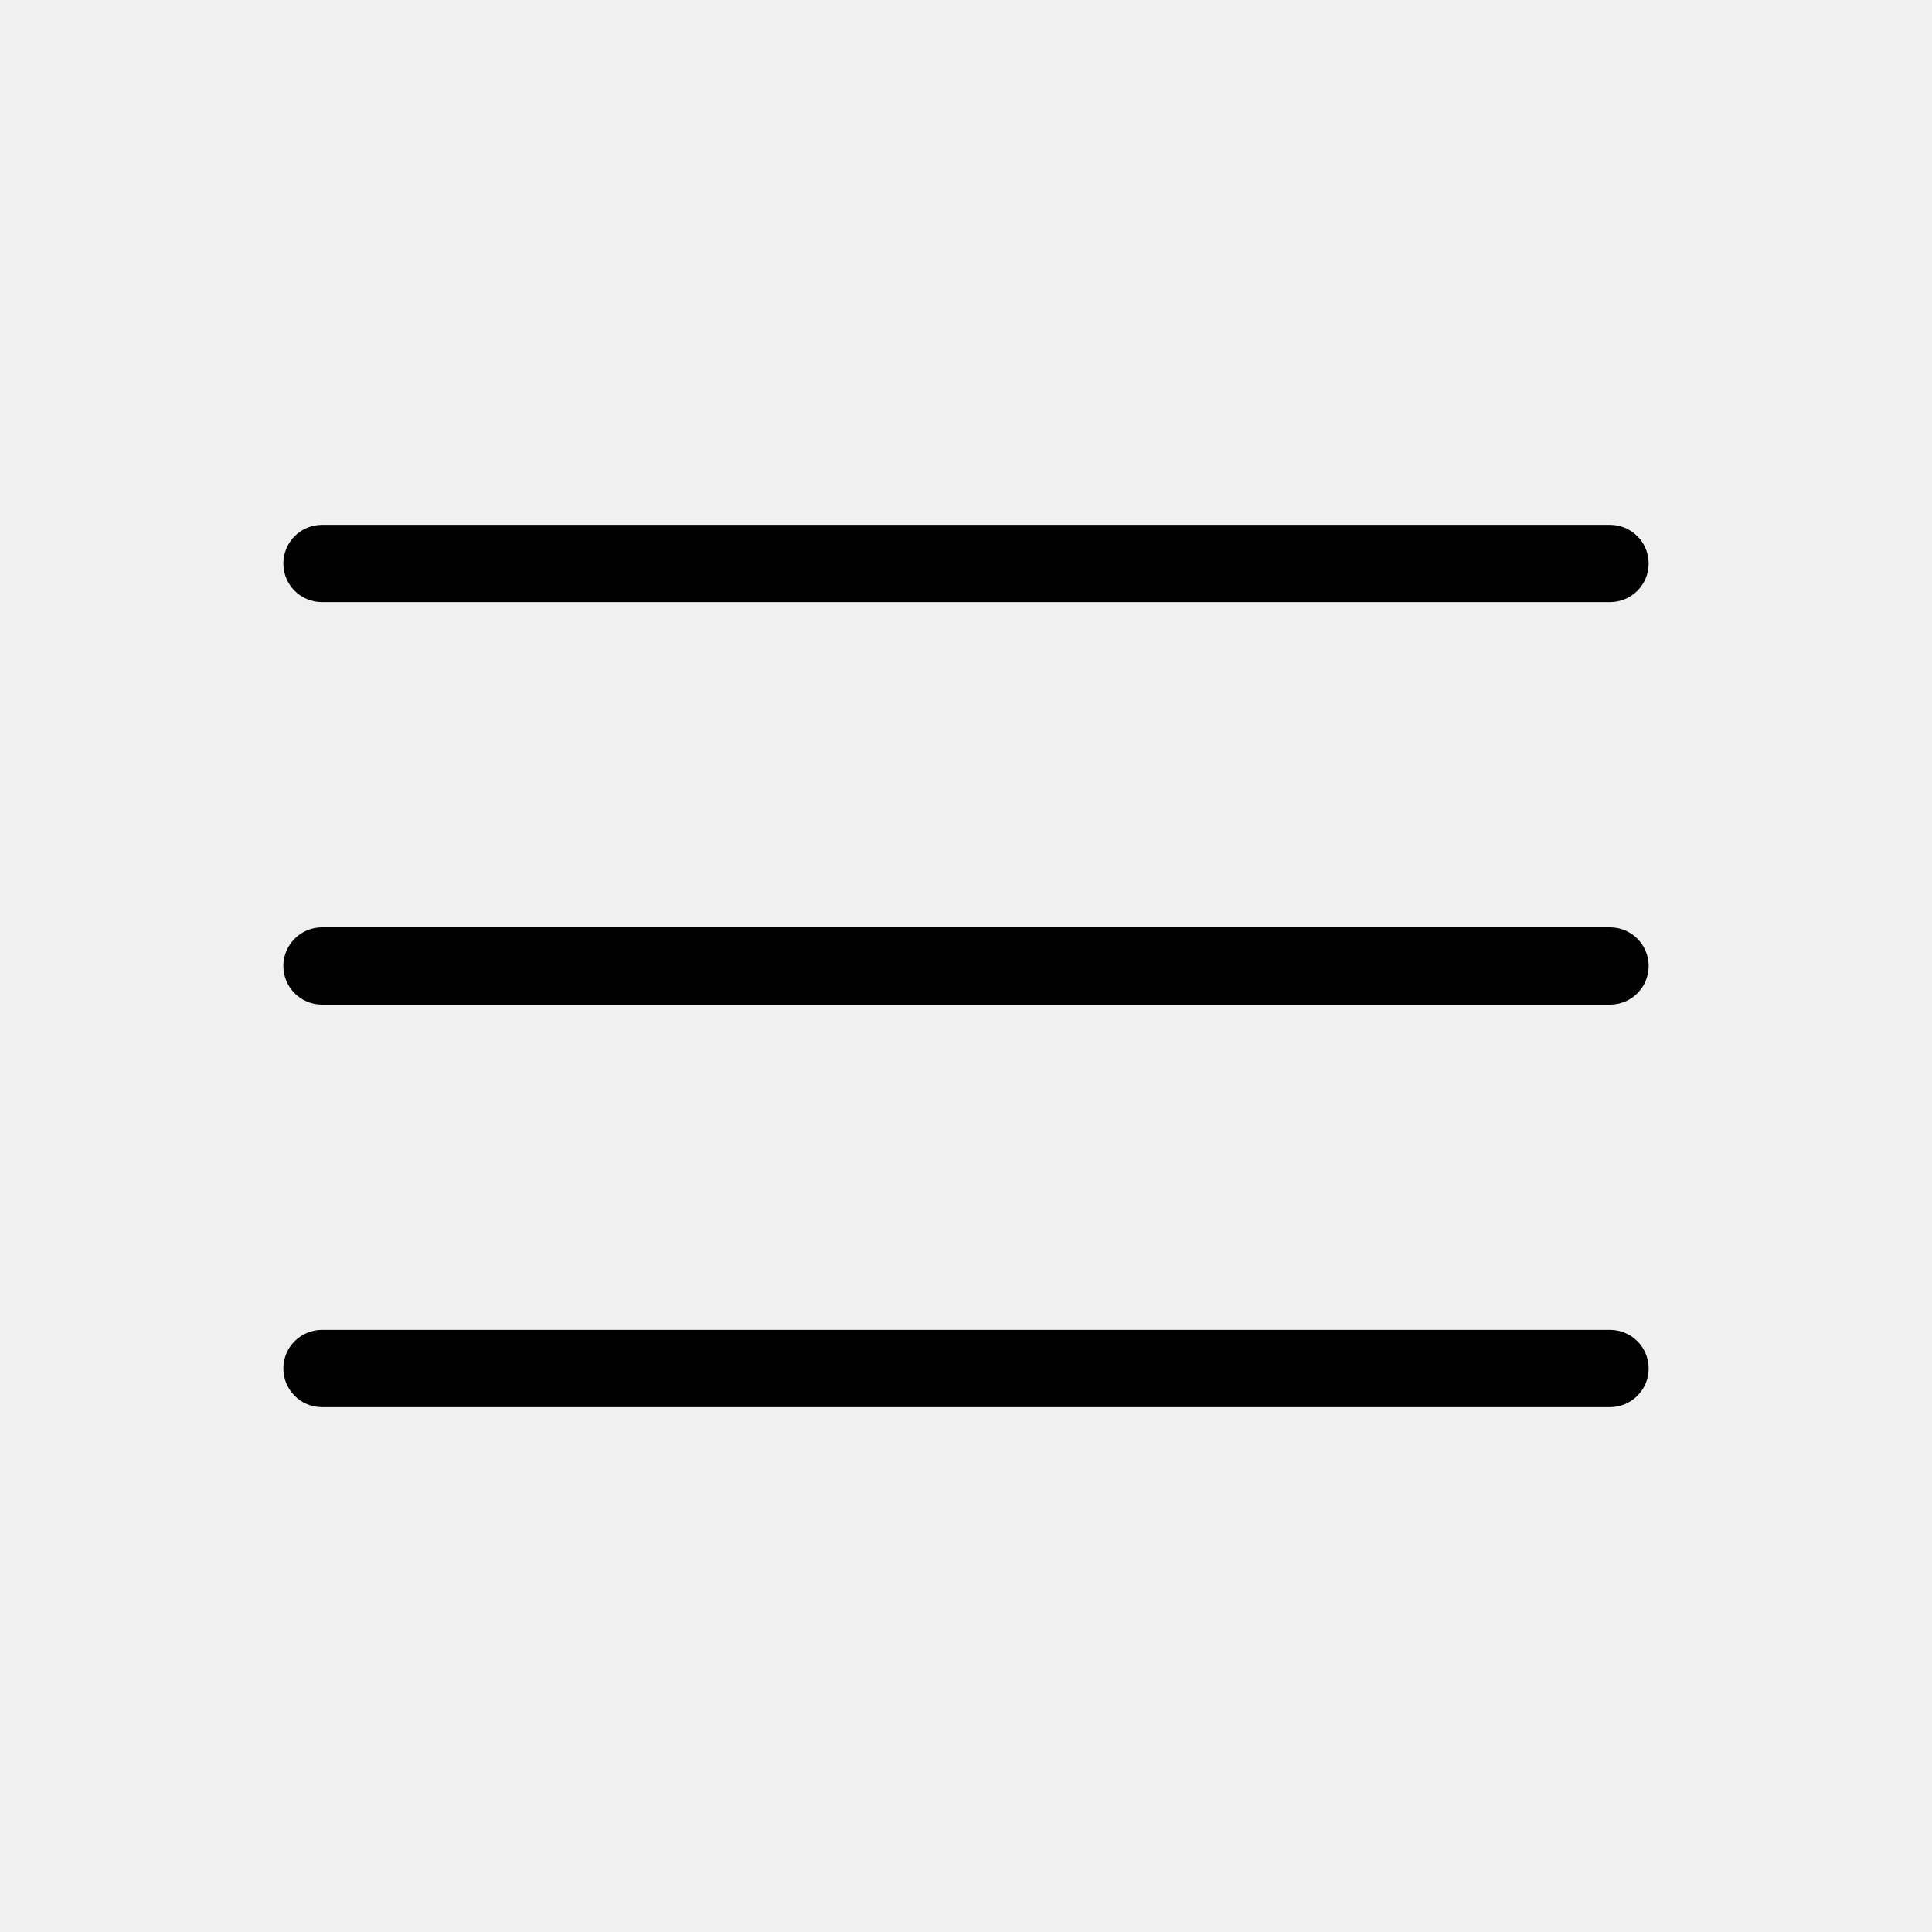
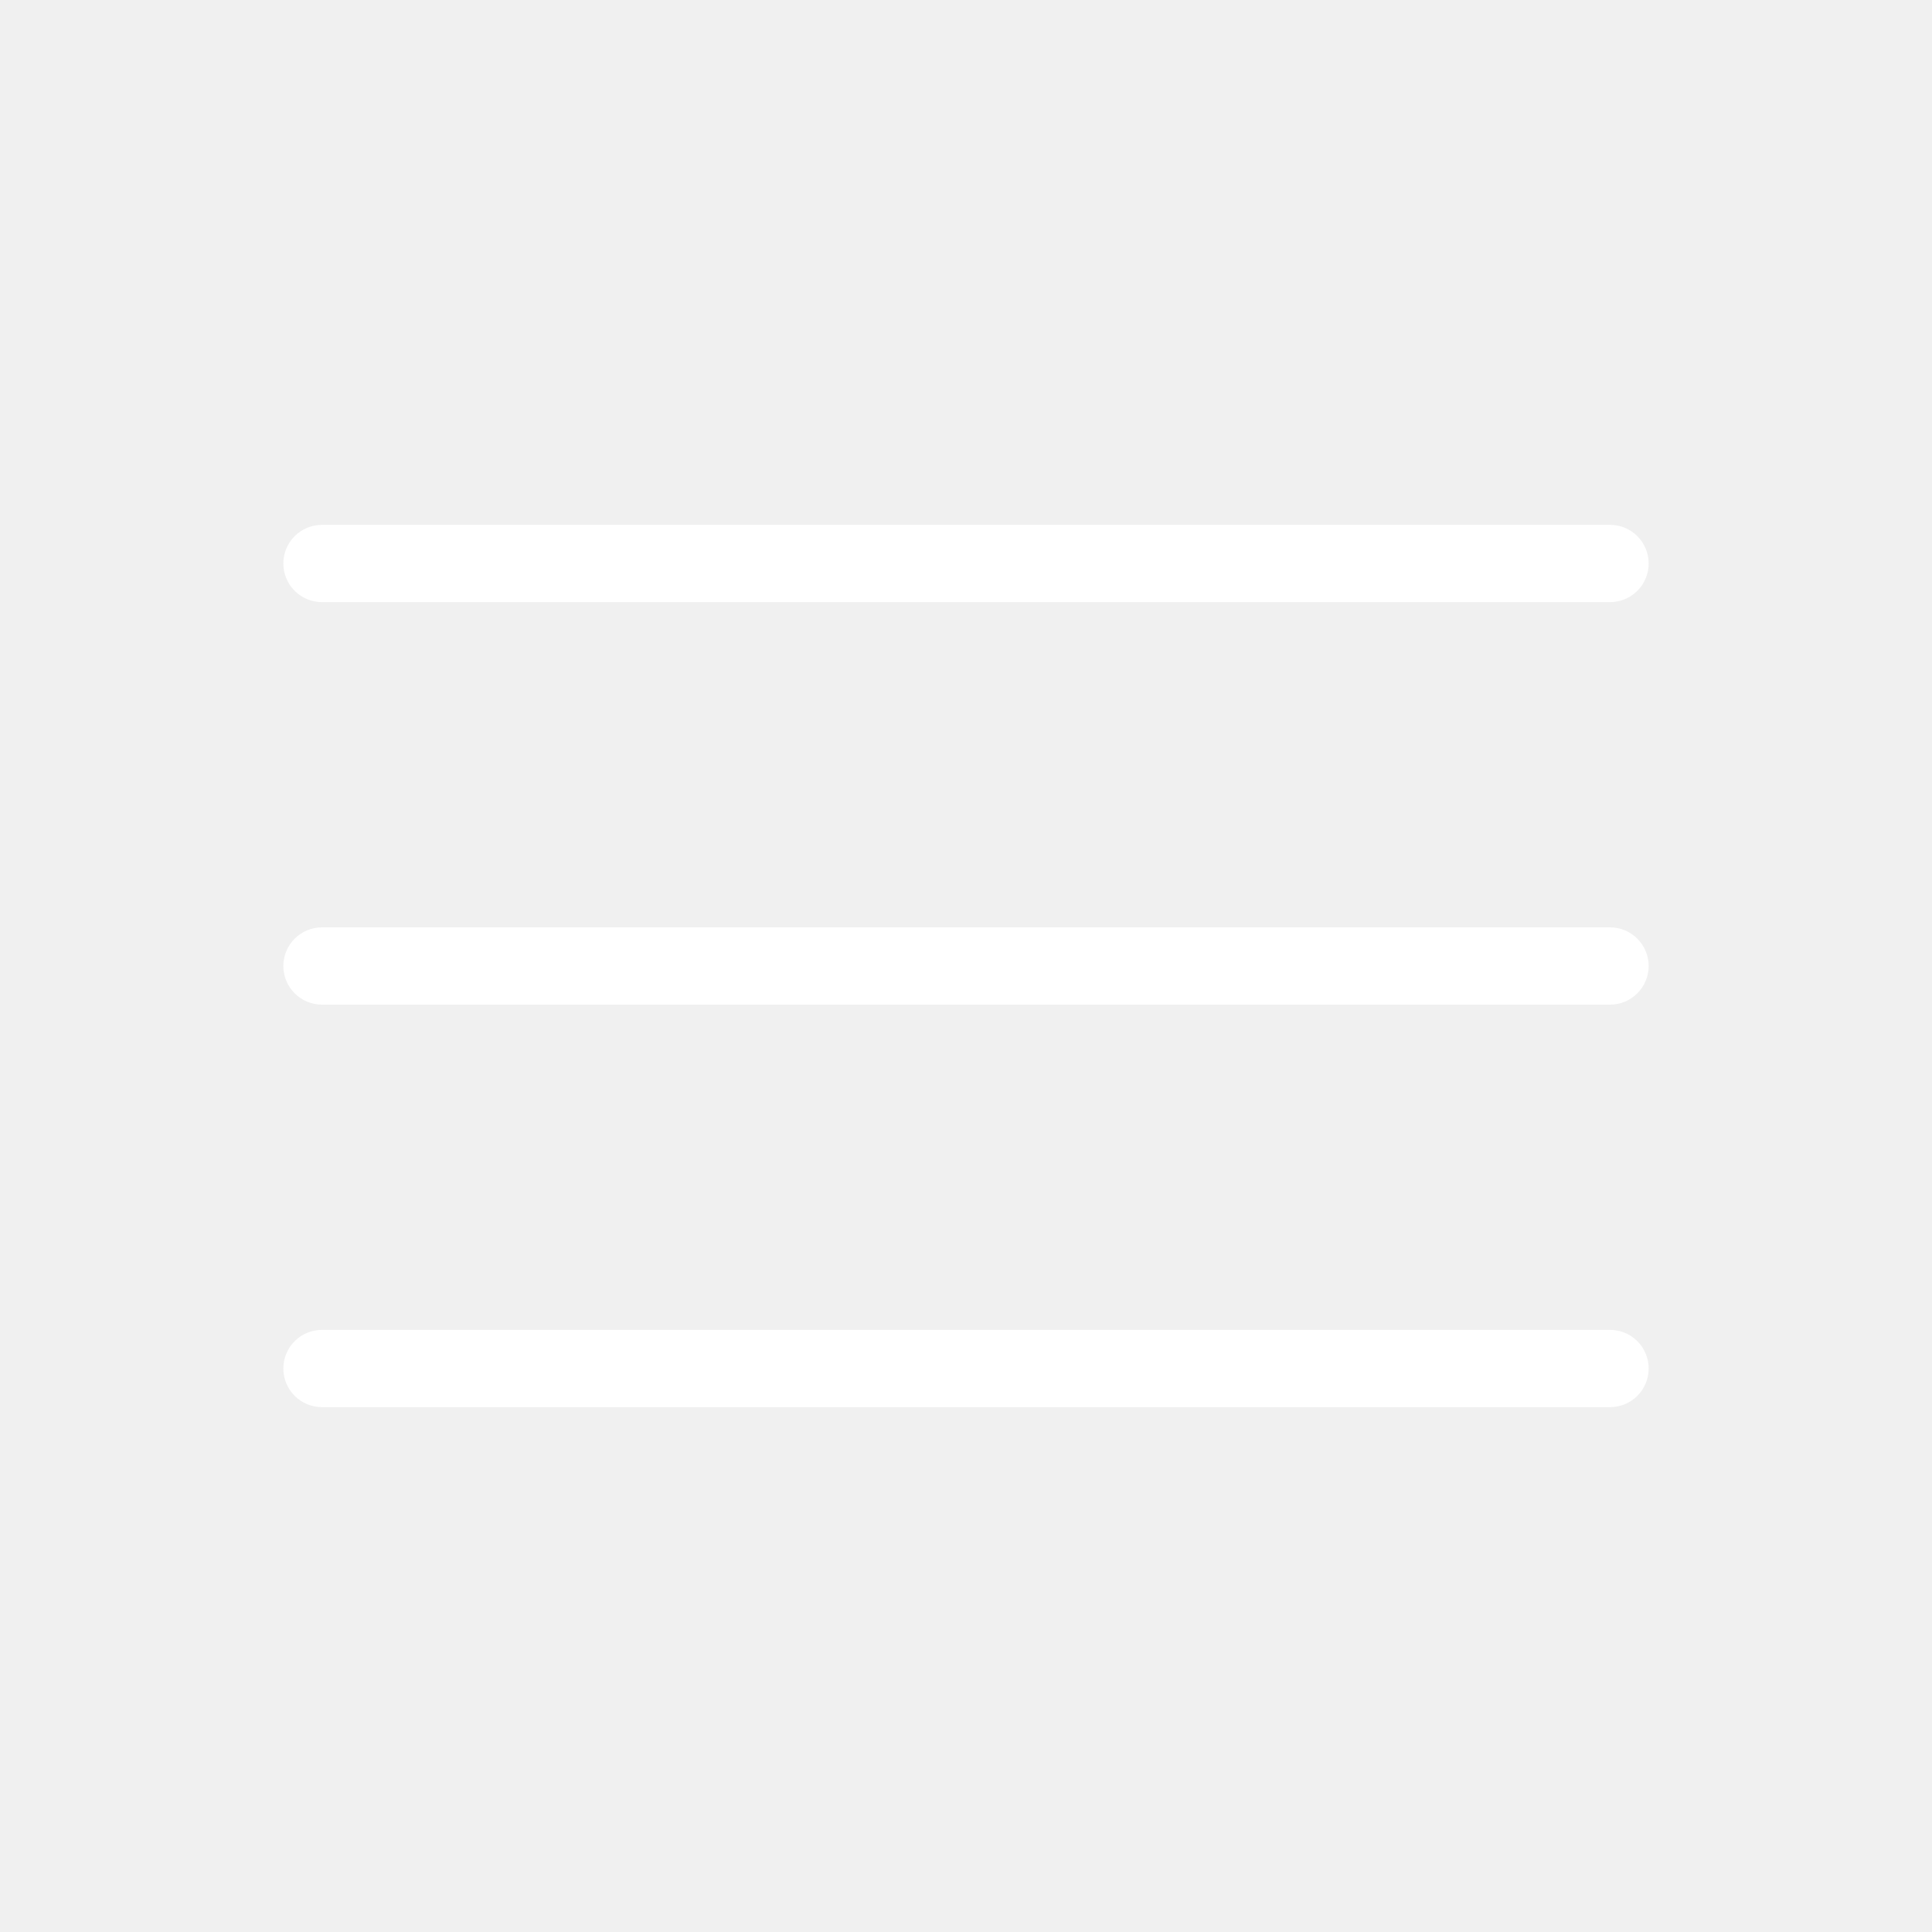
<svg xmlns="http://www.w3.org/2000/svg" width="50" height="50" viewBox="0 0 50 50" fill="none">
-   <path fill-rule="evenodd" clip-rule="evenodd" d="M7.333 14.583C7.333 14.031 7.781 13.583 8.334 13.583H41.667C42.219 13.583 42.667 14.031 42.667 14.583C42.667 15.136 42.219 15.583 41.667 15.583H8.334C7.781 15.583 7.333 15.136 7.333 14.583ZM7.333 25C7.333 24.448 7.781 24 8.334 24L41.667 24C42.219 24 42.667 24.448 42.667 25C42.667 25.552 42.219 26 41.667 26L8.334 26C7.781 26 7.333 25.552 7.333 25ZM8.334 34.417C7.781 34.417 7.333 34.864 7.333 35.417C7.333 35.969 7.781 36.417 8.334 36.417H41.667C42.219 36.417 42.667 35.969 42.667 35.417C42.667 34.864 42.219 34.417 41.667 34.417H8.334Z" fill="#000" />
+   <path fill-rule="evenodd" clip-rule="evenodd" d="M7.333 14.583C7.333 14.031 7.781 13.583 8.334 13.583H41.667C42.219 13.583 42.667 14.031 42.667 14.583C42.667 15.136 42.219 15.583 41.667 15.583H8.334C7.781 15.583 7.333 15.136 7.333 14.583ZM7.333 25C7.333 24.448 7.781 24 8.334 24L41.667 24C42.219 24 42.667 24.448 42.667 25C42.667 25.552 42.219 26 41.667 26L8.334 26C7.781 26 7.333 25.552 7.333 25ZM8.334 34.417C7.781 34.417 7.333 34.864 7.333 35.417C7.333 35.969 7.781 36.417 8.334 36.417H41.667C42.219 36.417 42.667 35.969 42.667 35.417C42.667 34.864 42.219 34.417 41.667 34.417H8.334Z" fill="#fff" />
</svg>
